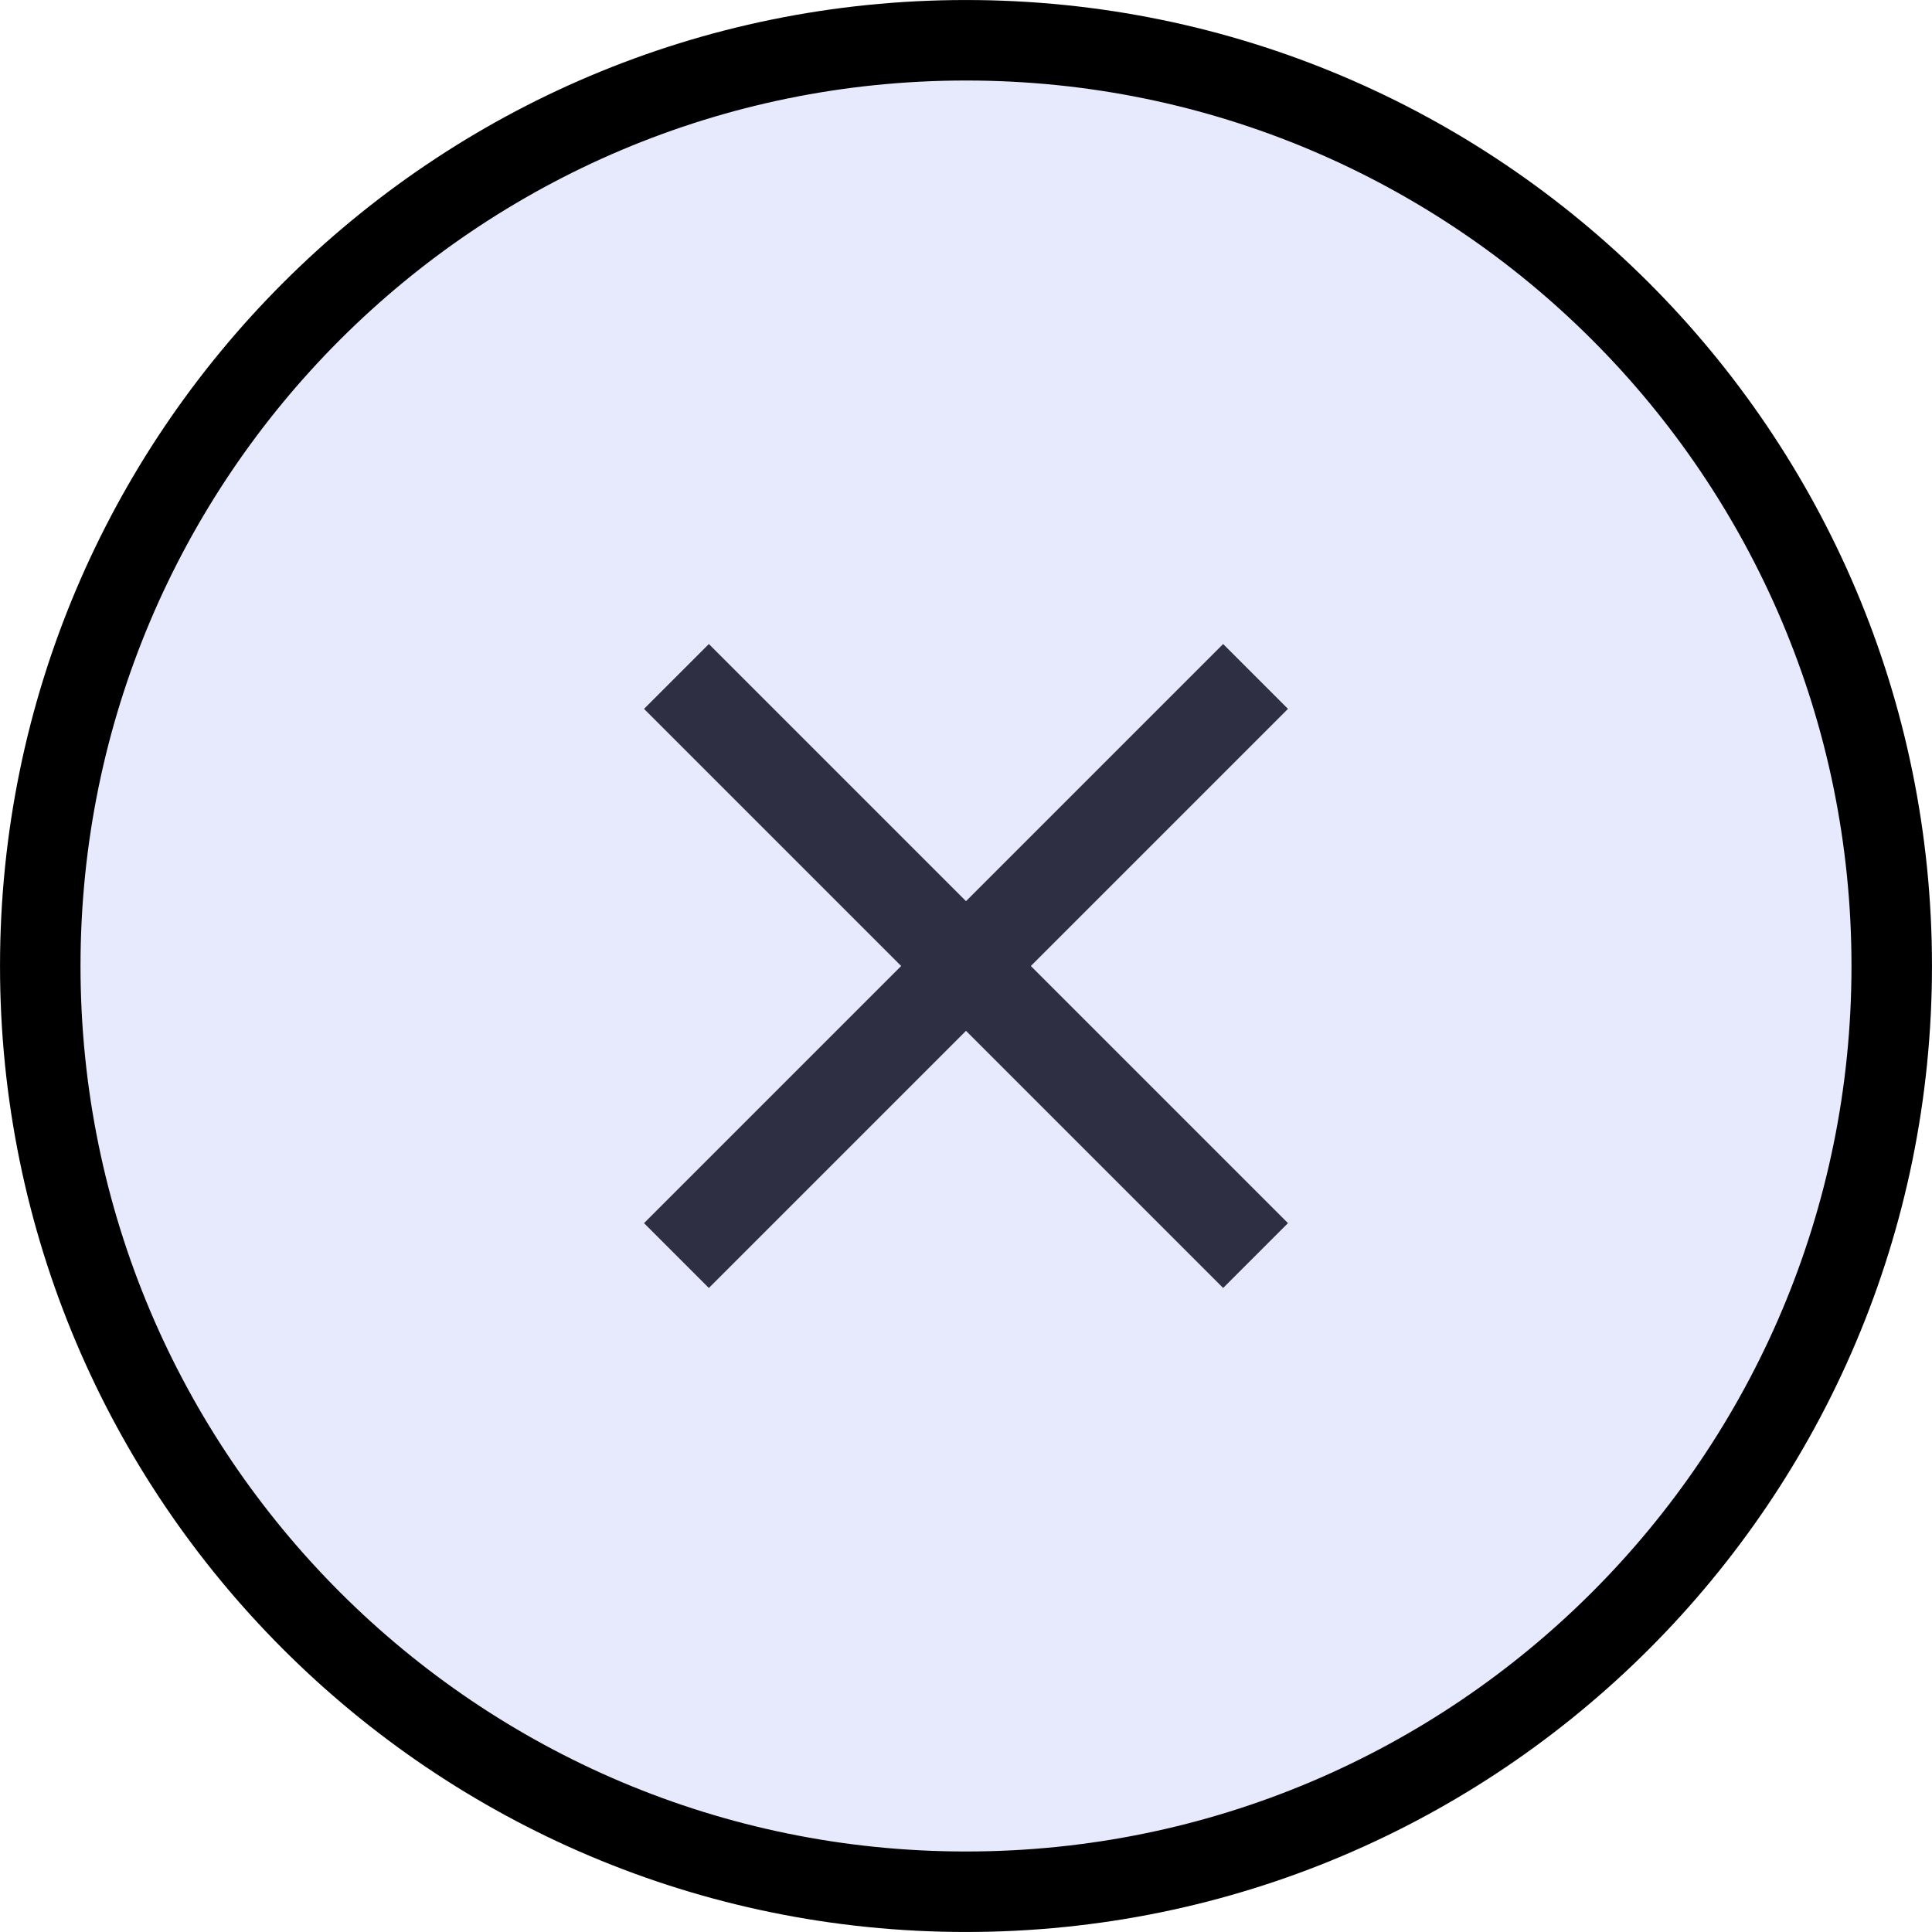
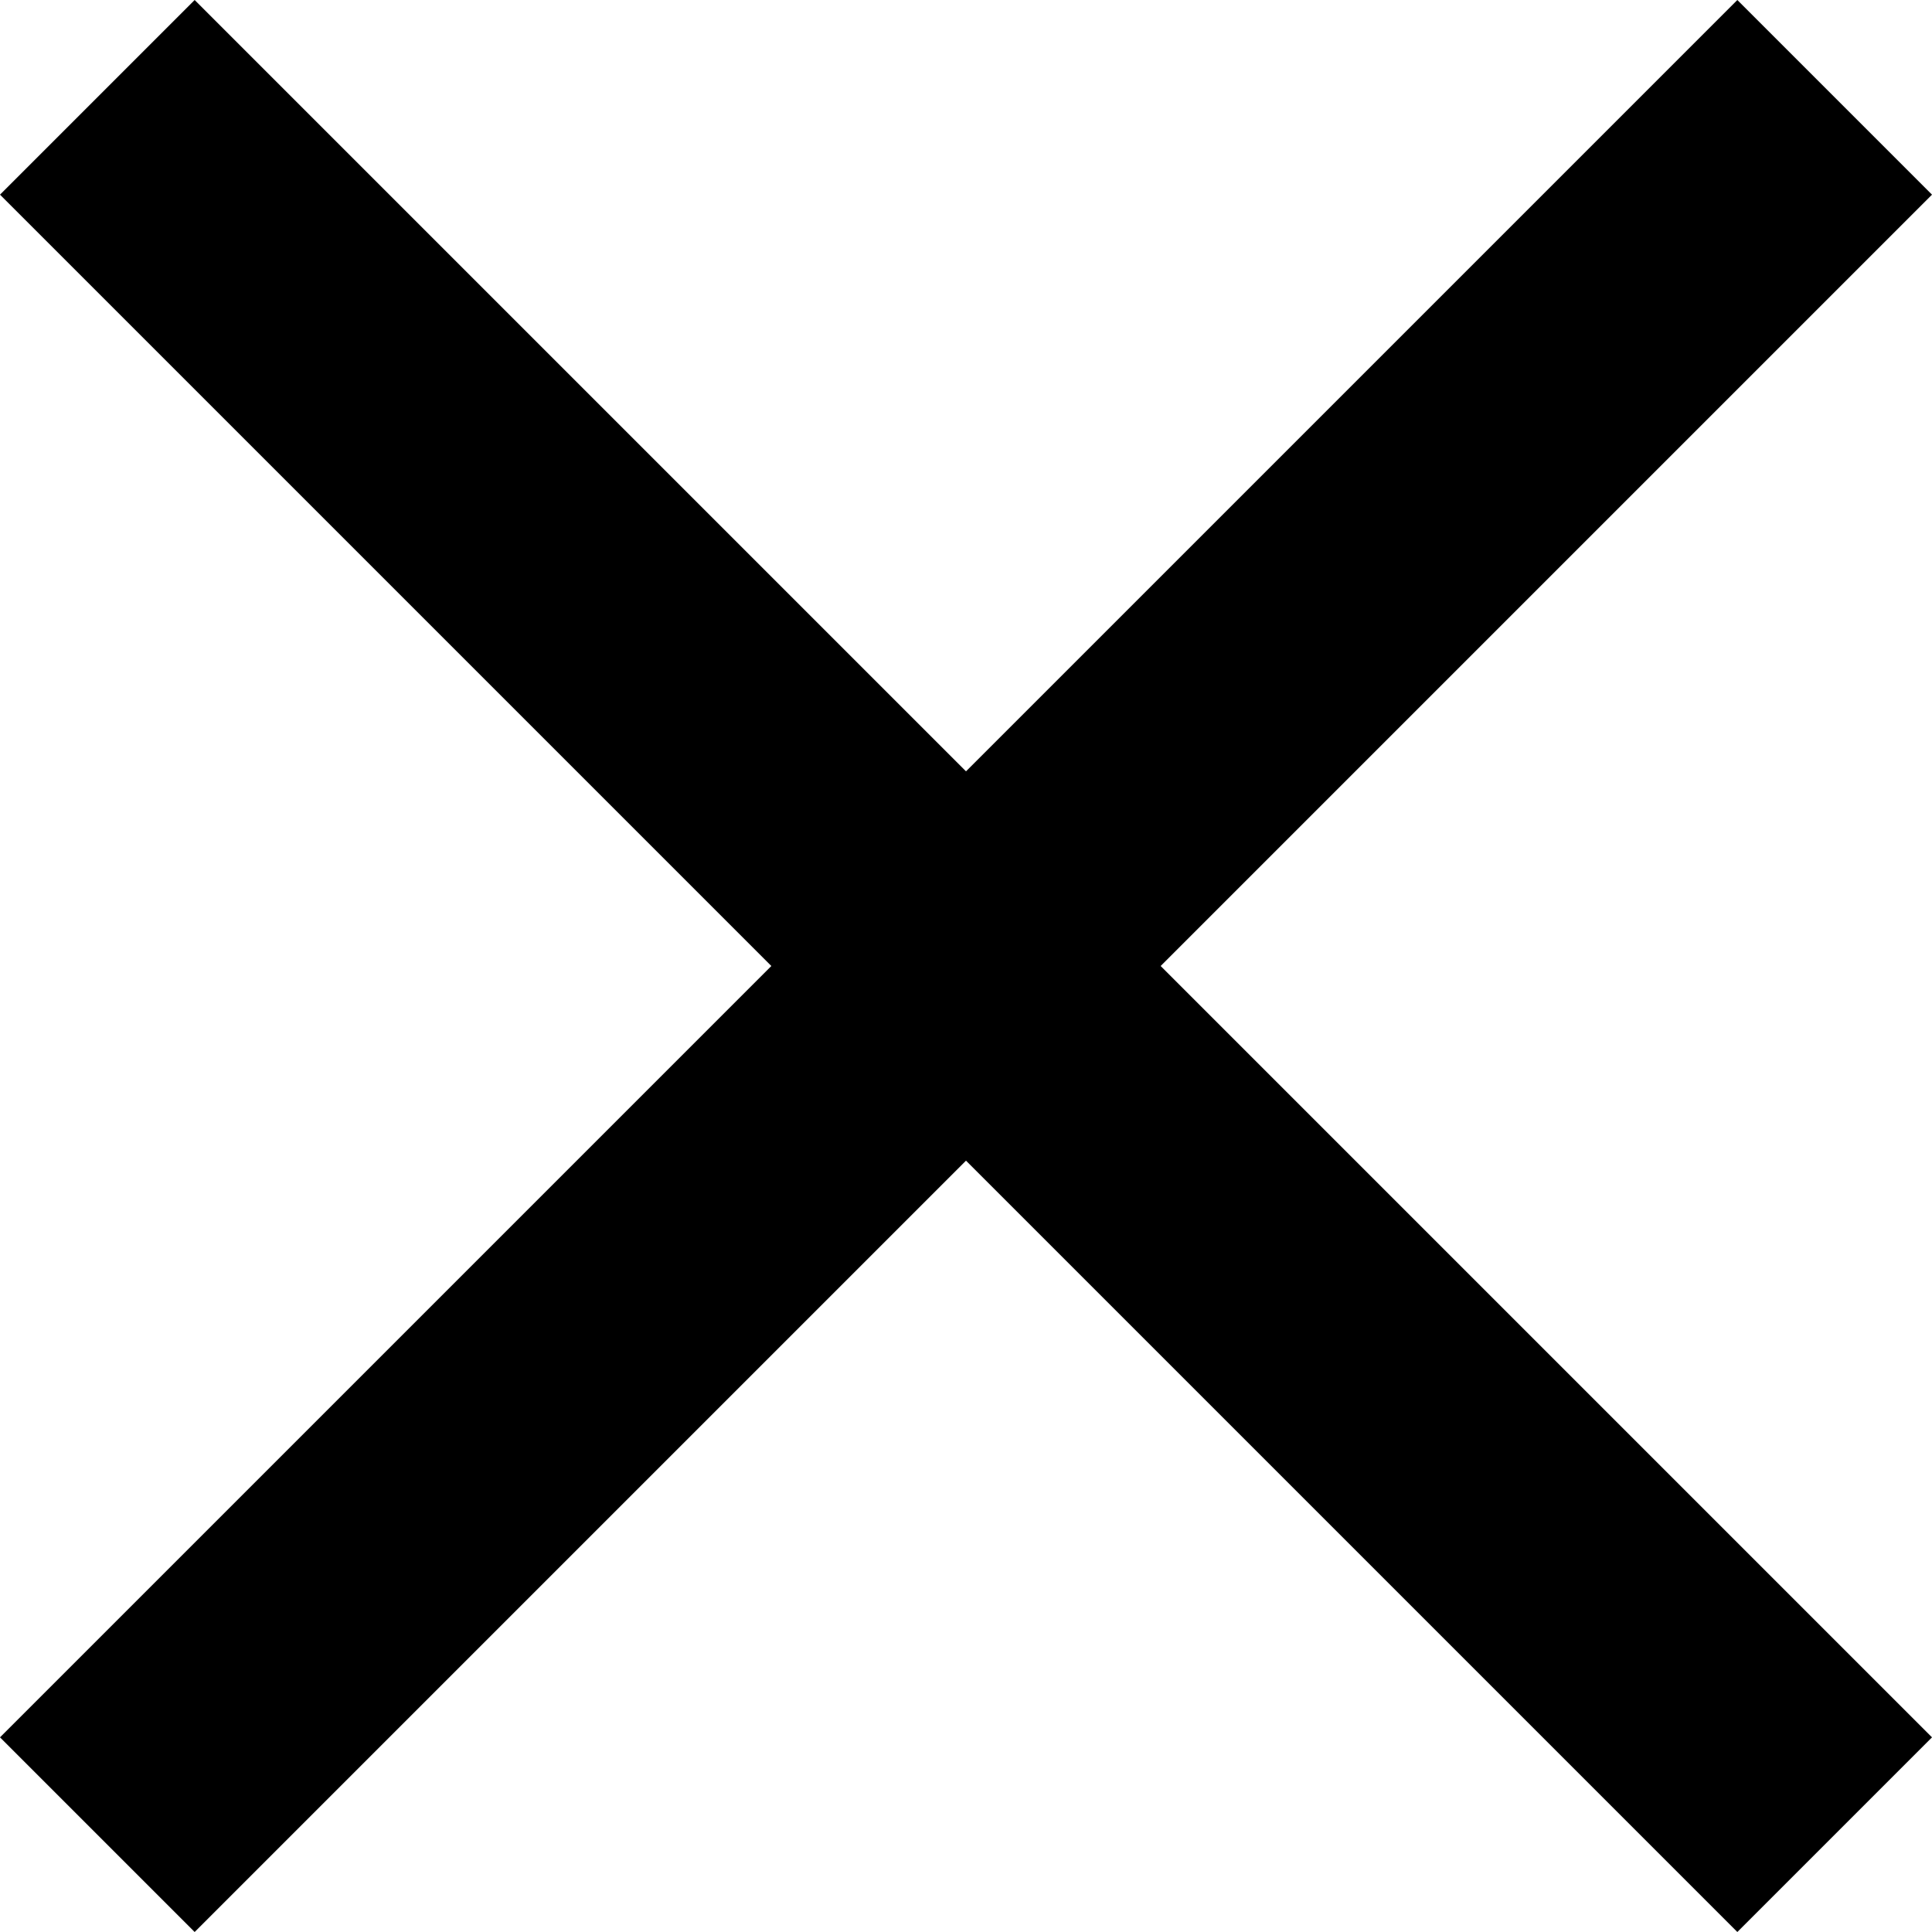
<svg xmlns="http://www.w3.org/2000/svg" version="1.1" width="32" height="32" viewBox="0 0 32 32">
-   <path fill="#e7e9fc" d="M32 16c0 8.837-7.163 16-16 16s-16-7.163-16-16c0-8.837 7.163-16 16-16s16 7.163 16 16z" />
-   <path fill="none" stroke="#000" stroke-linejoin="miter" stroke-linecap="butt" stroke-miterlimit="4" stroke-width="1.333" d="M31.333 16c0 8.468-6.865 15.333-15.333 15.333s-15.333-6.865-15.333-15.333c0-8.468 6.865-15.333 15.333-15.333s15.333 6.865 15.333 15.333z" />
-   <path fill="#2e2f42" d="M21.333 11.741l-1.074-1.074-4.259 4.259-4.259-4.259-1.074 1.074 4.259 4.259-4.259 4.259 1.074 1.074 4.259-4.259 4.259 4.259 1.074-1.074-4.259-4.259 4.259-4.259z" />
+   <path d="M32 3.224l-3.224-3.224-12.776 12.776-12.776-12.776-3.224 3.224 12.776 12.776-12.776 12.776 3.224 3.224 12.776-12.776 12.776 12.776 3.224-3.224-12.776-12.776 12.776-12.776z" />
</svg>
